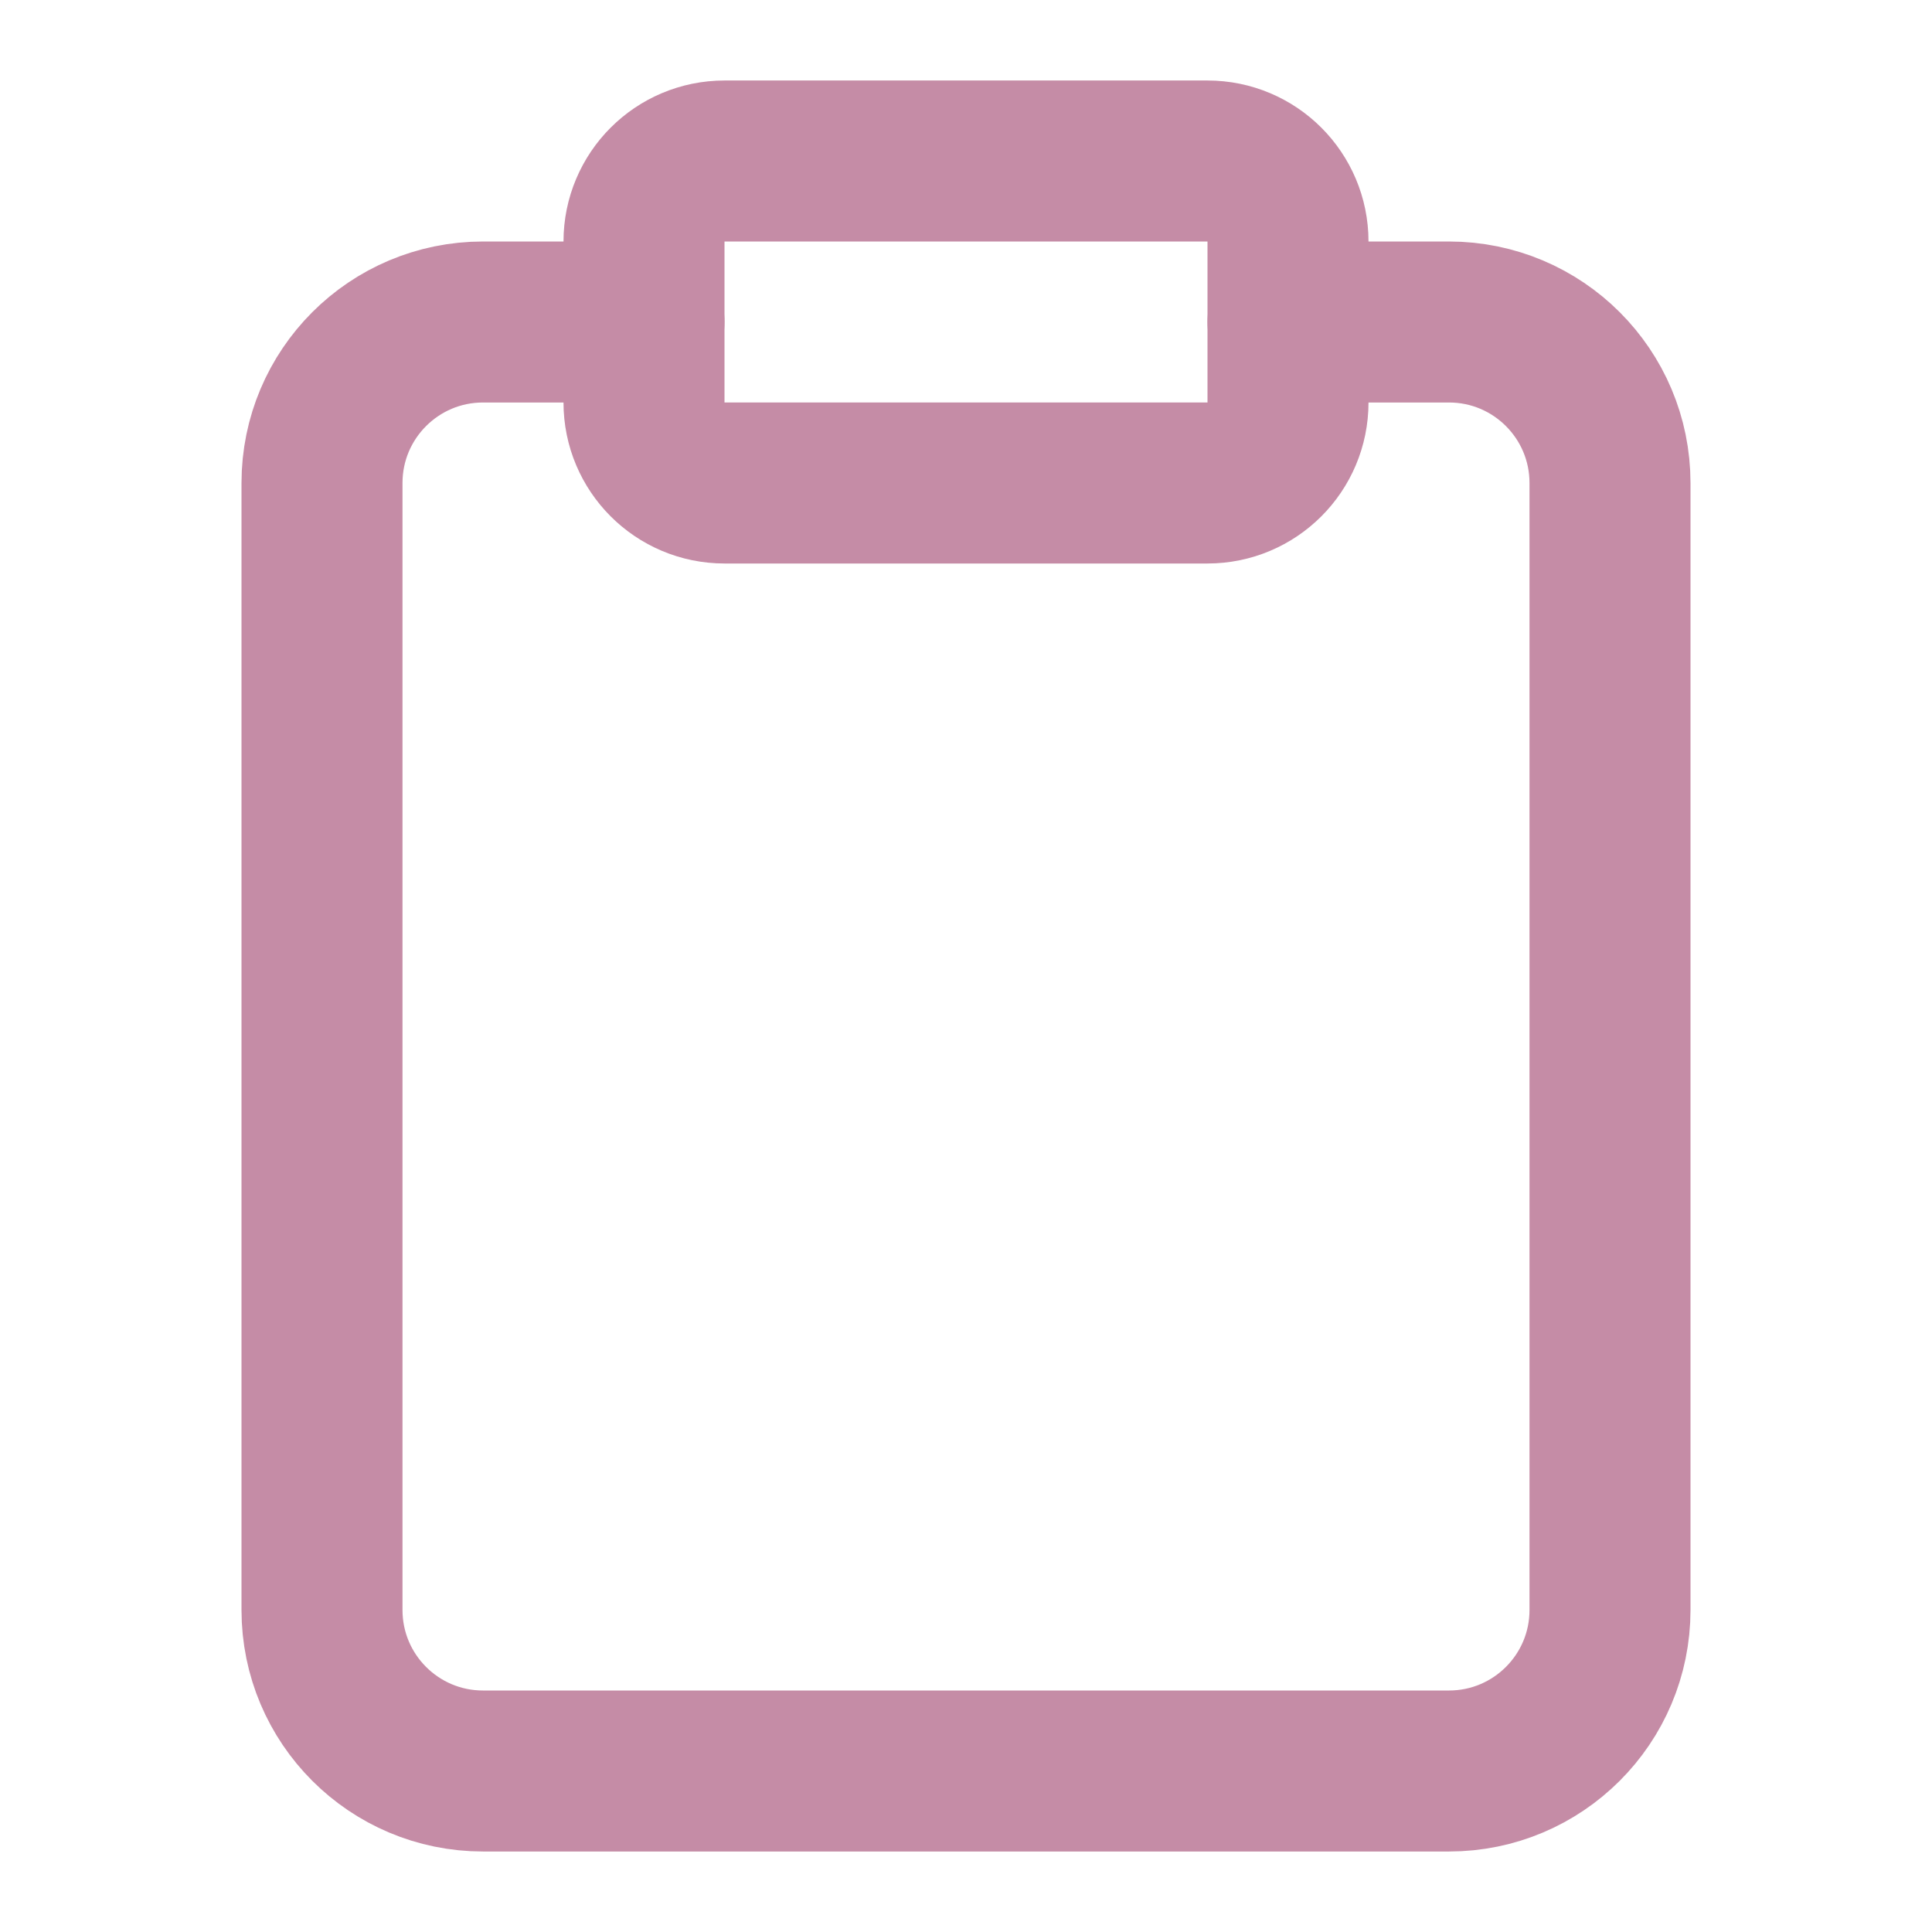
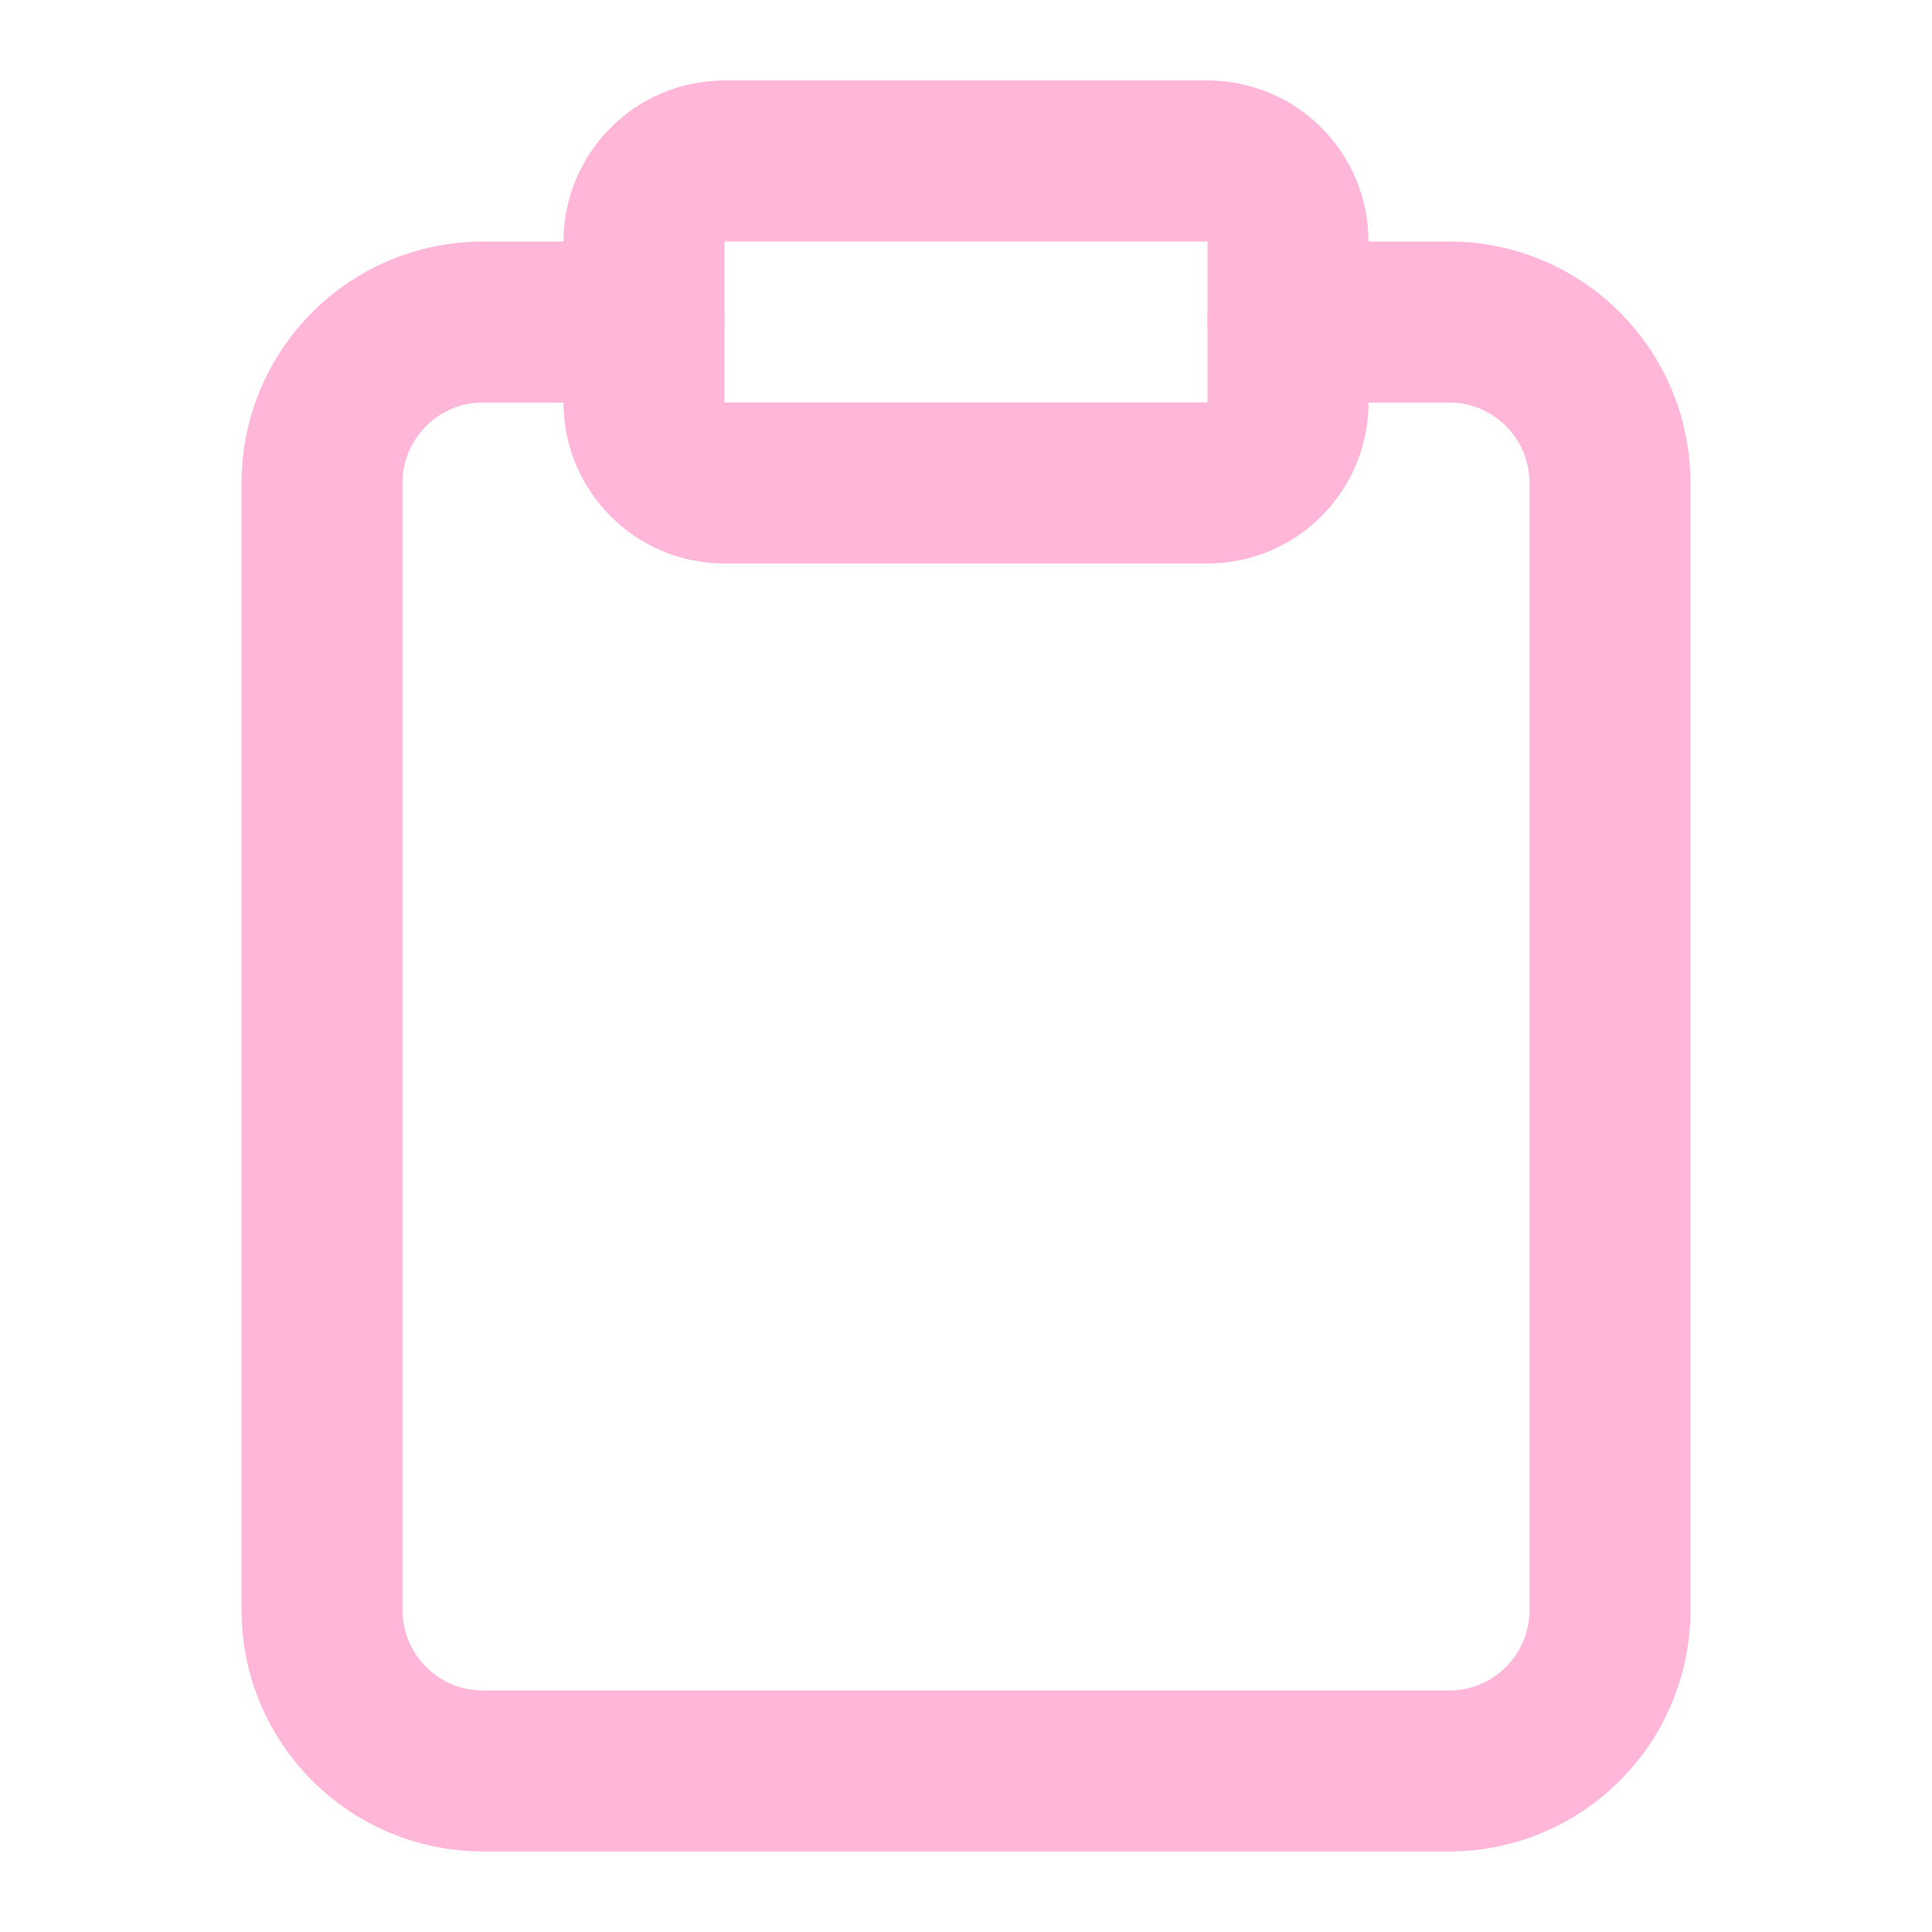
- <svg xmlns="http://www.w3.org/2000/svg" viewBox="0 0 24 24" fill="none" stroke="#c58ca6" stroke-width="2" stroke-linecap="round" stroke-linejoin="round">
+ <svg xmlns="http://www.w3.org/2000/svg" viewBox="0 0 24 24" fill="none" stroke="#ffb6d8" stroke-width="2" stroke-linecap="round" stroke-linejoin="round">
  <path d="M16 4h2a2 2 0 0 1 2 2v14a2 2 0 0 1-2 2H6a2 2 0 0 1-2-2V6a2 2 0 0 1 2-2h2" />
  <rect x="8" y="2" width="8" height="4" rx="1" ry="1" />
</svg>
